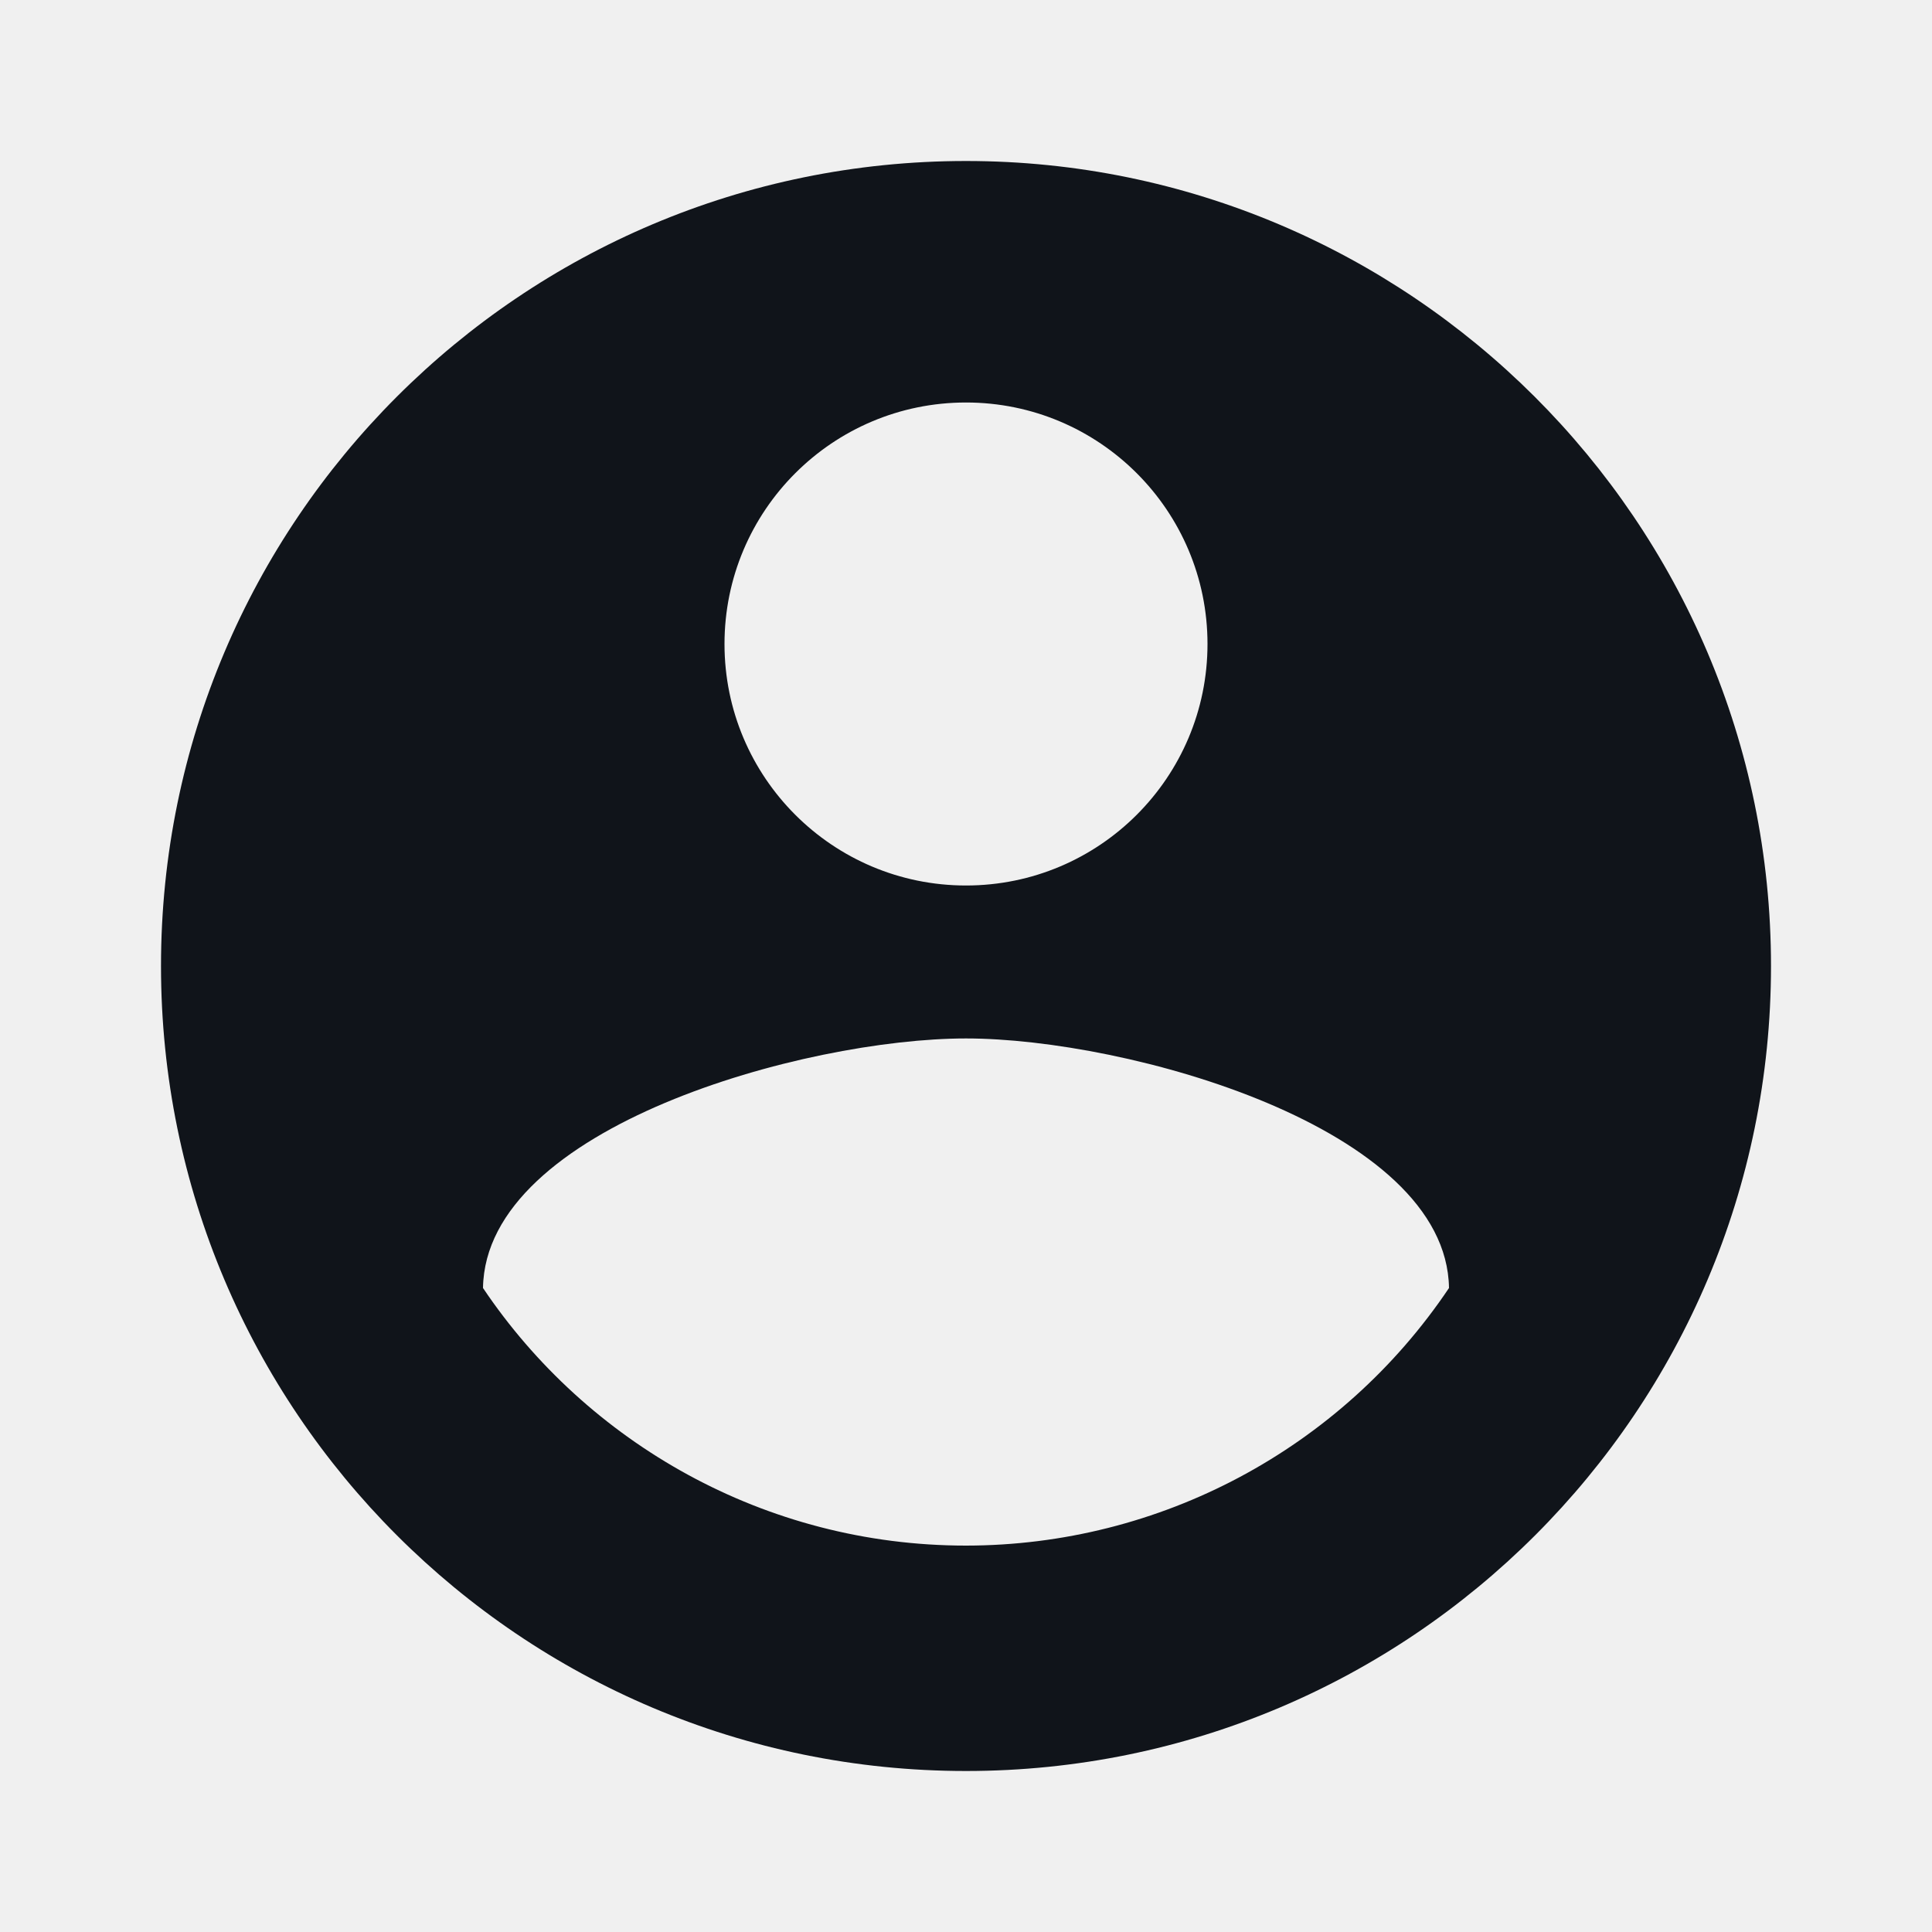
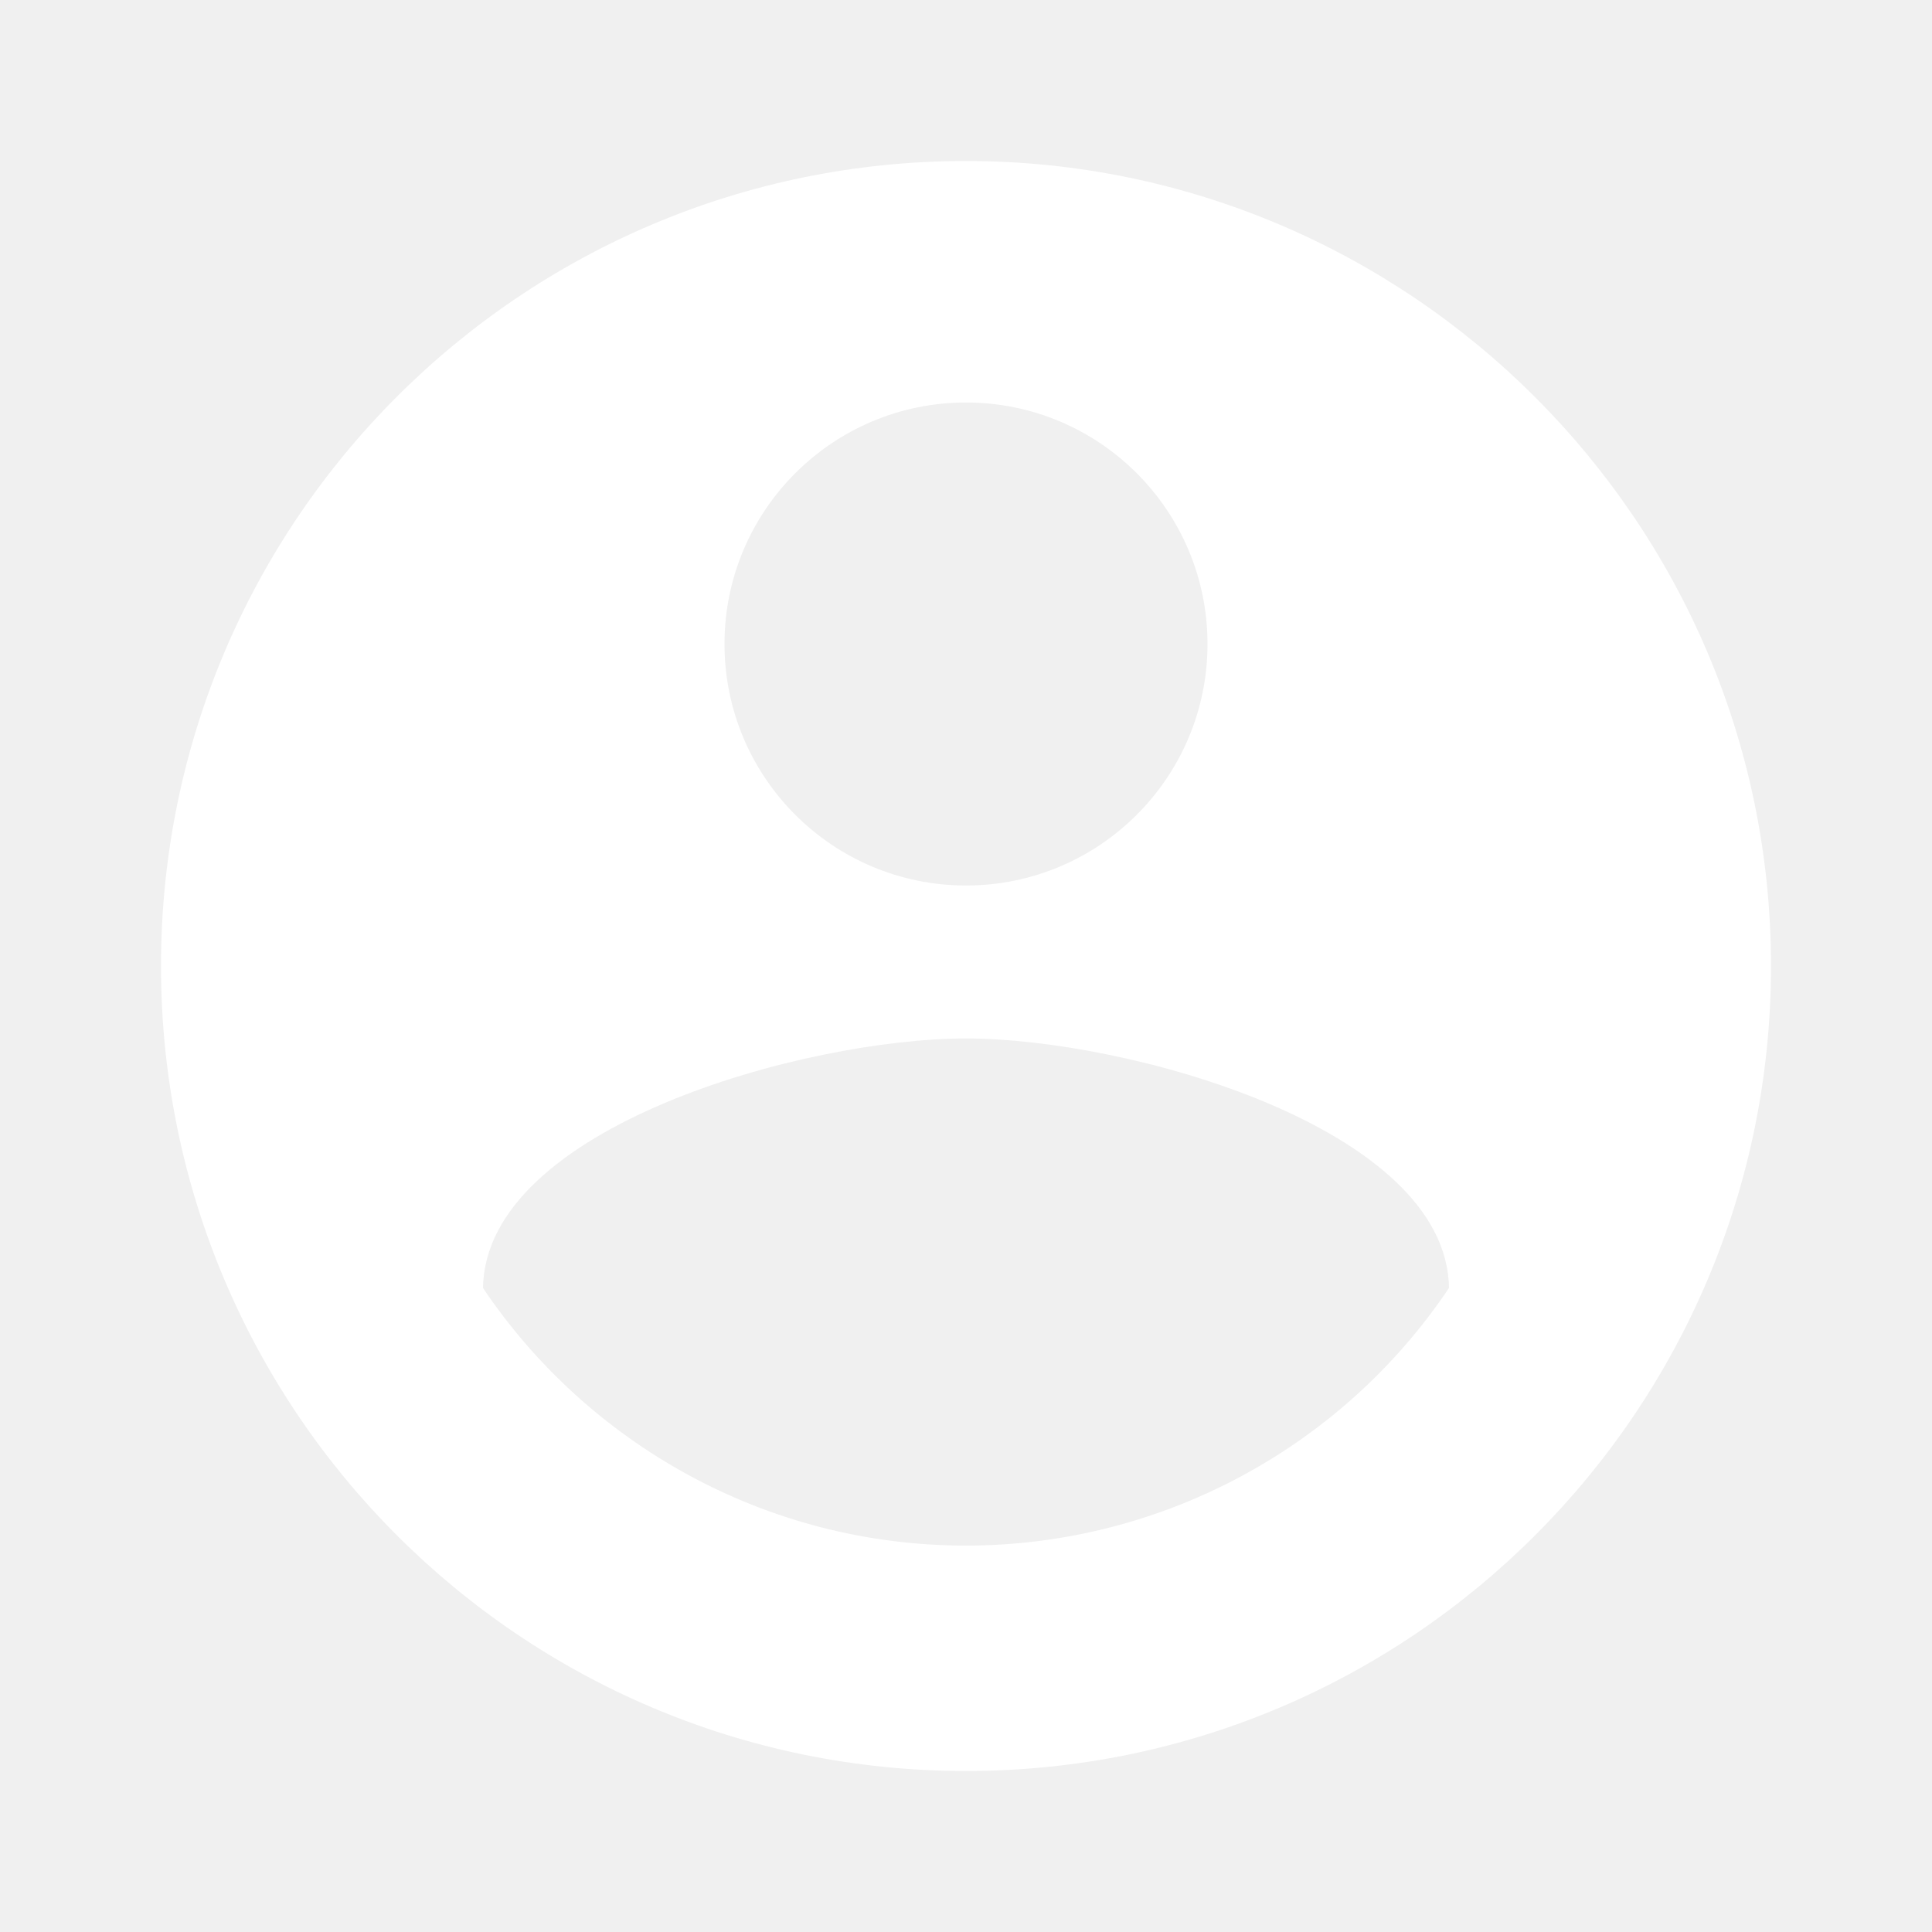
<svg xmlns="http://www.w3.org/2000/svg" width="24" height="24" fill="none">
-   <path d="M12 19.2c-2.5 0-4.71-1.28-6-3.2.03-2 4-3.1 6-3.1s5.97 1.1 6 3.1a7.232 7.232 0 0 1-6 3.2ZM12 5a3 3 0 1 1 0 6 3 3 0 0 1 0-6Zm0-3a10 10 0 1 0 10 10c0-5.53-4.5-10-10-10Z" fill="#10141A" />
+   <path d="M12 19.2c-2.5 0-4.71-1.28-6-3.2.03-2 4-3.1 6-3.1s5.97 1.1 6 3.1a7.232 7.232 0 0 1-6 3.2ZM12 5a3 3 0 1 1 0 6 3 3 0 0 1 0-6Zm0-3a10 10 0 1 0 10 10c0-5.53-4.5-10-10-10Z" fill="#FFFFFF" />
</svg>
